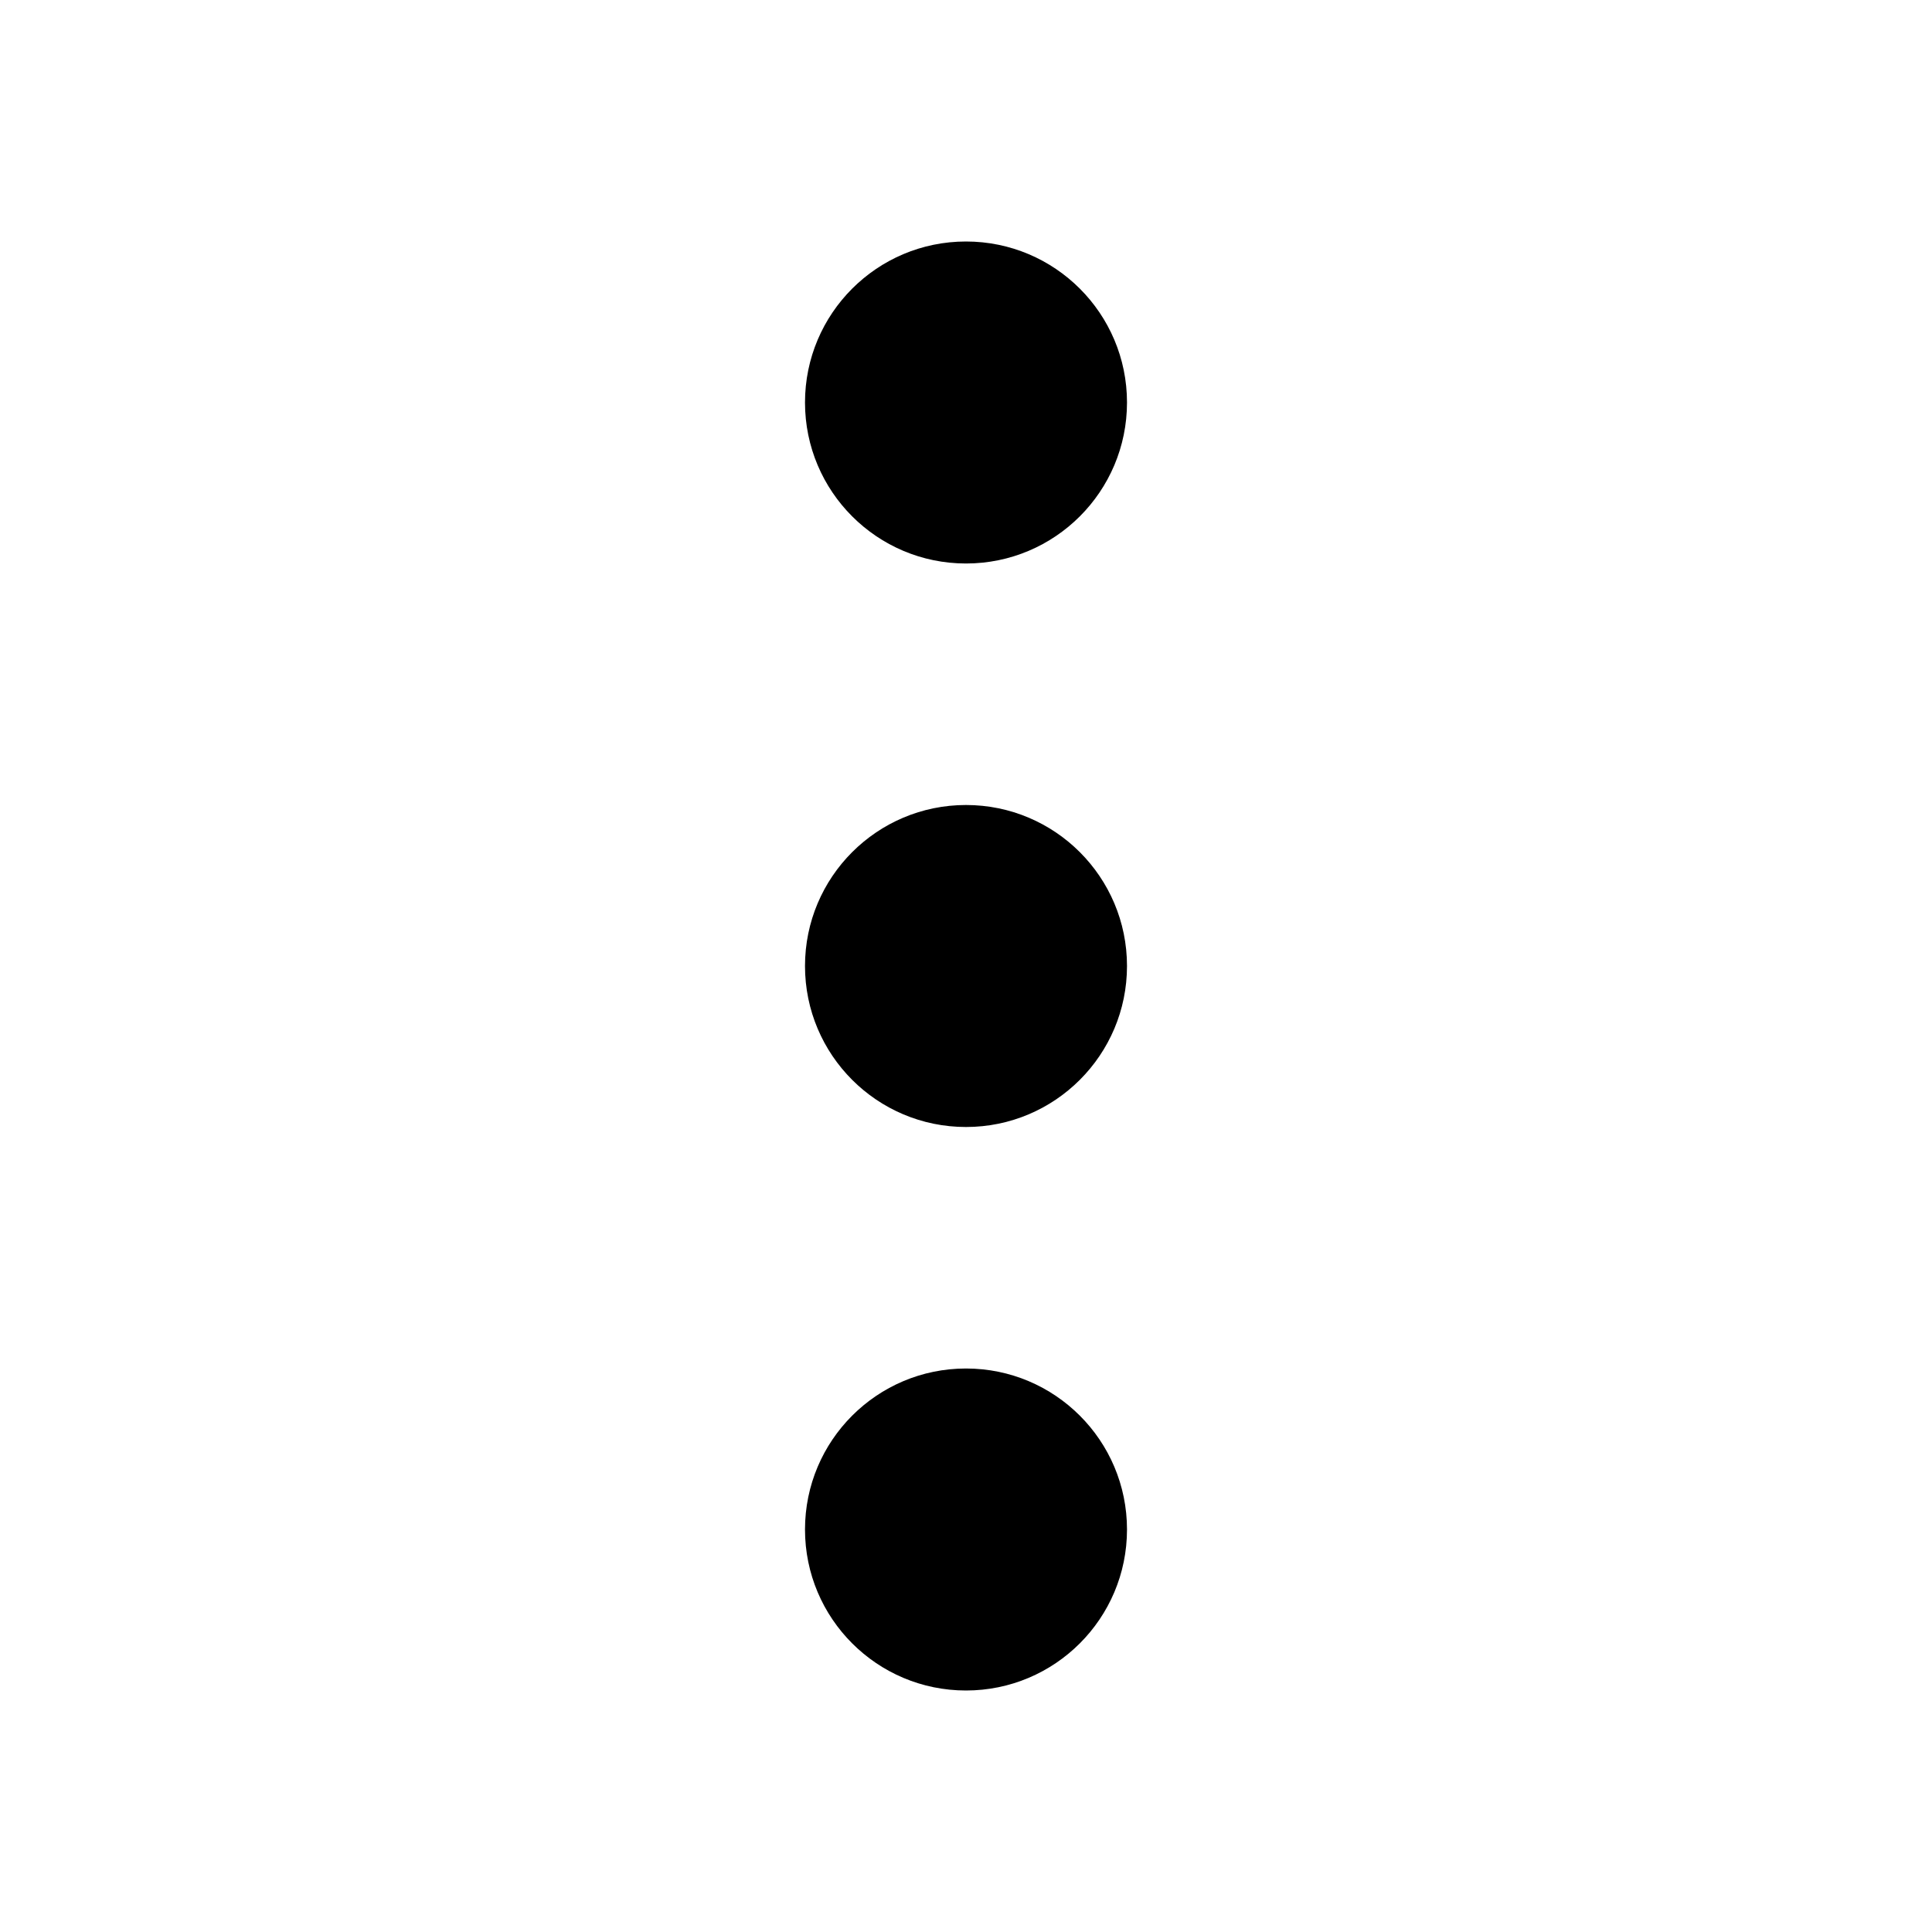
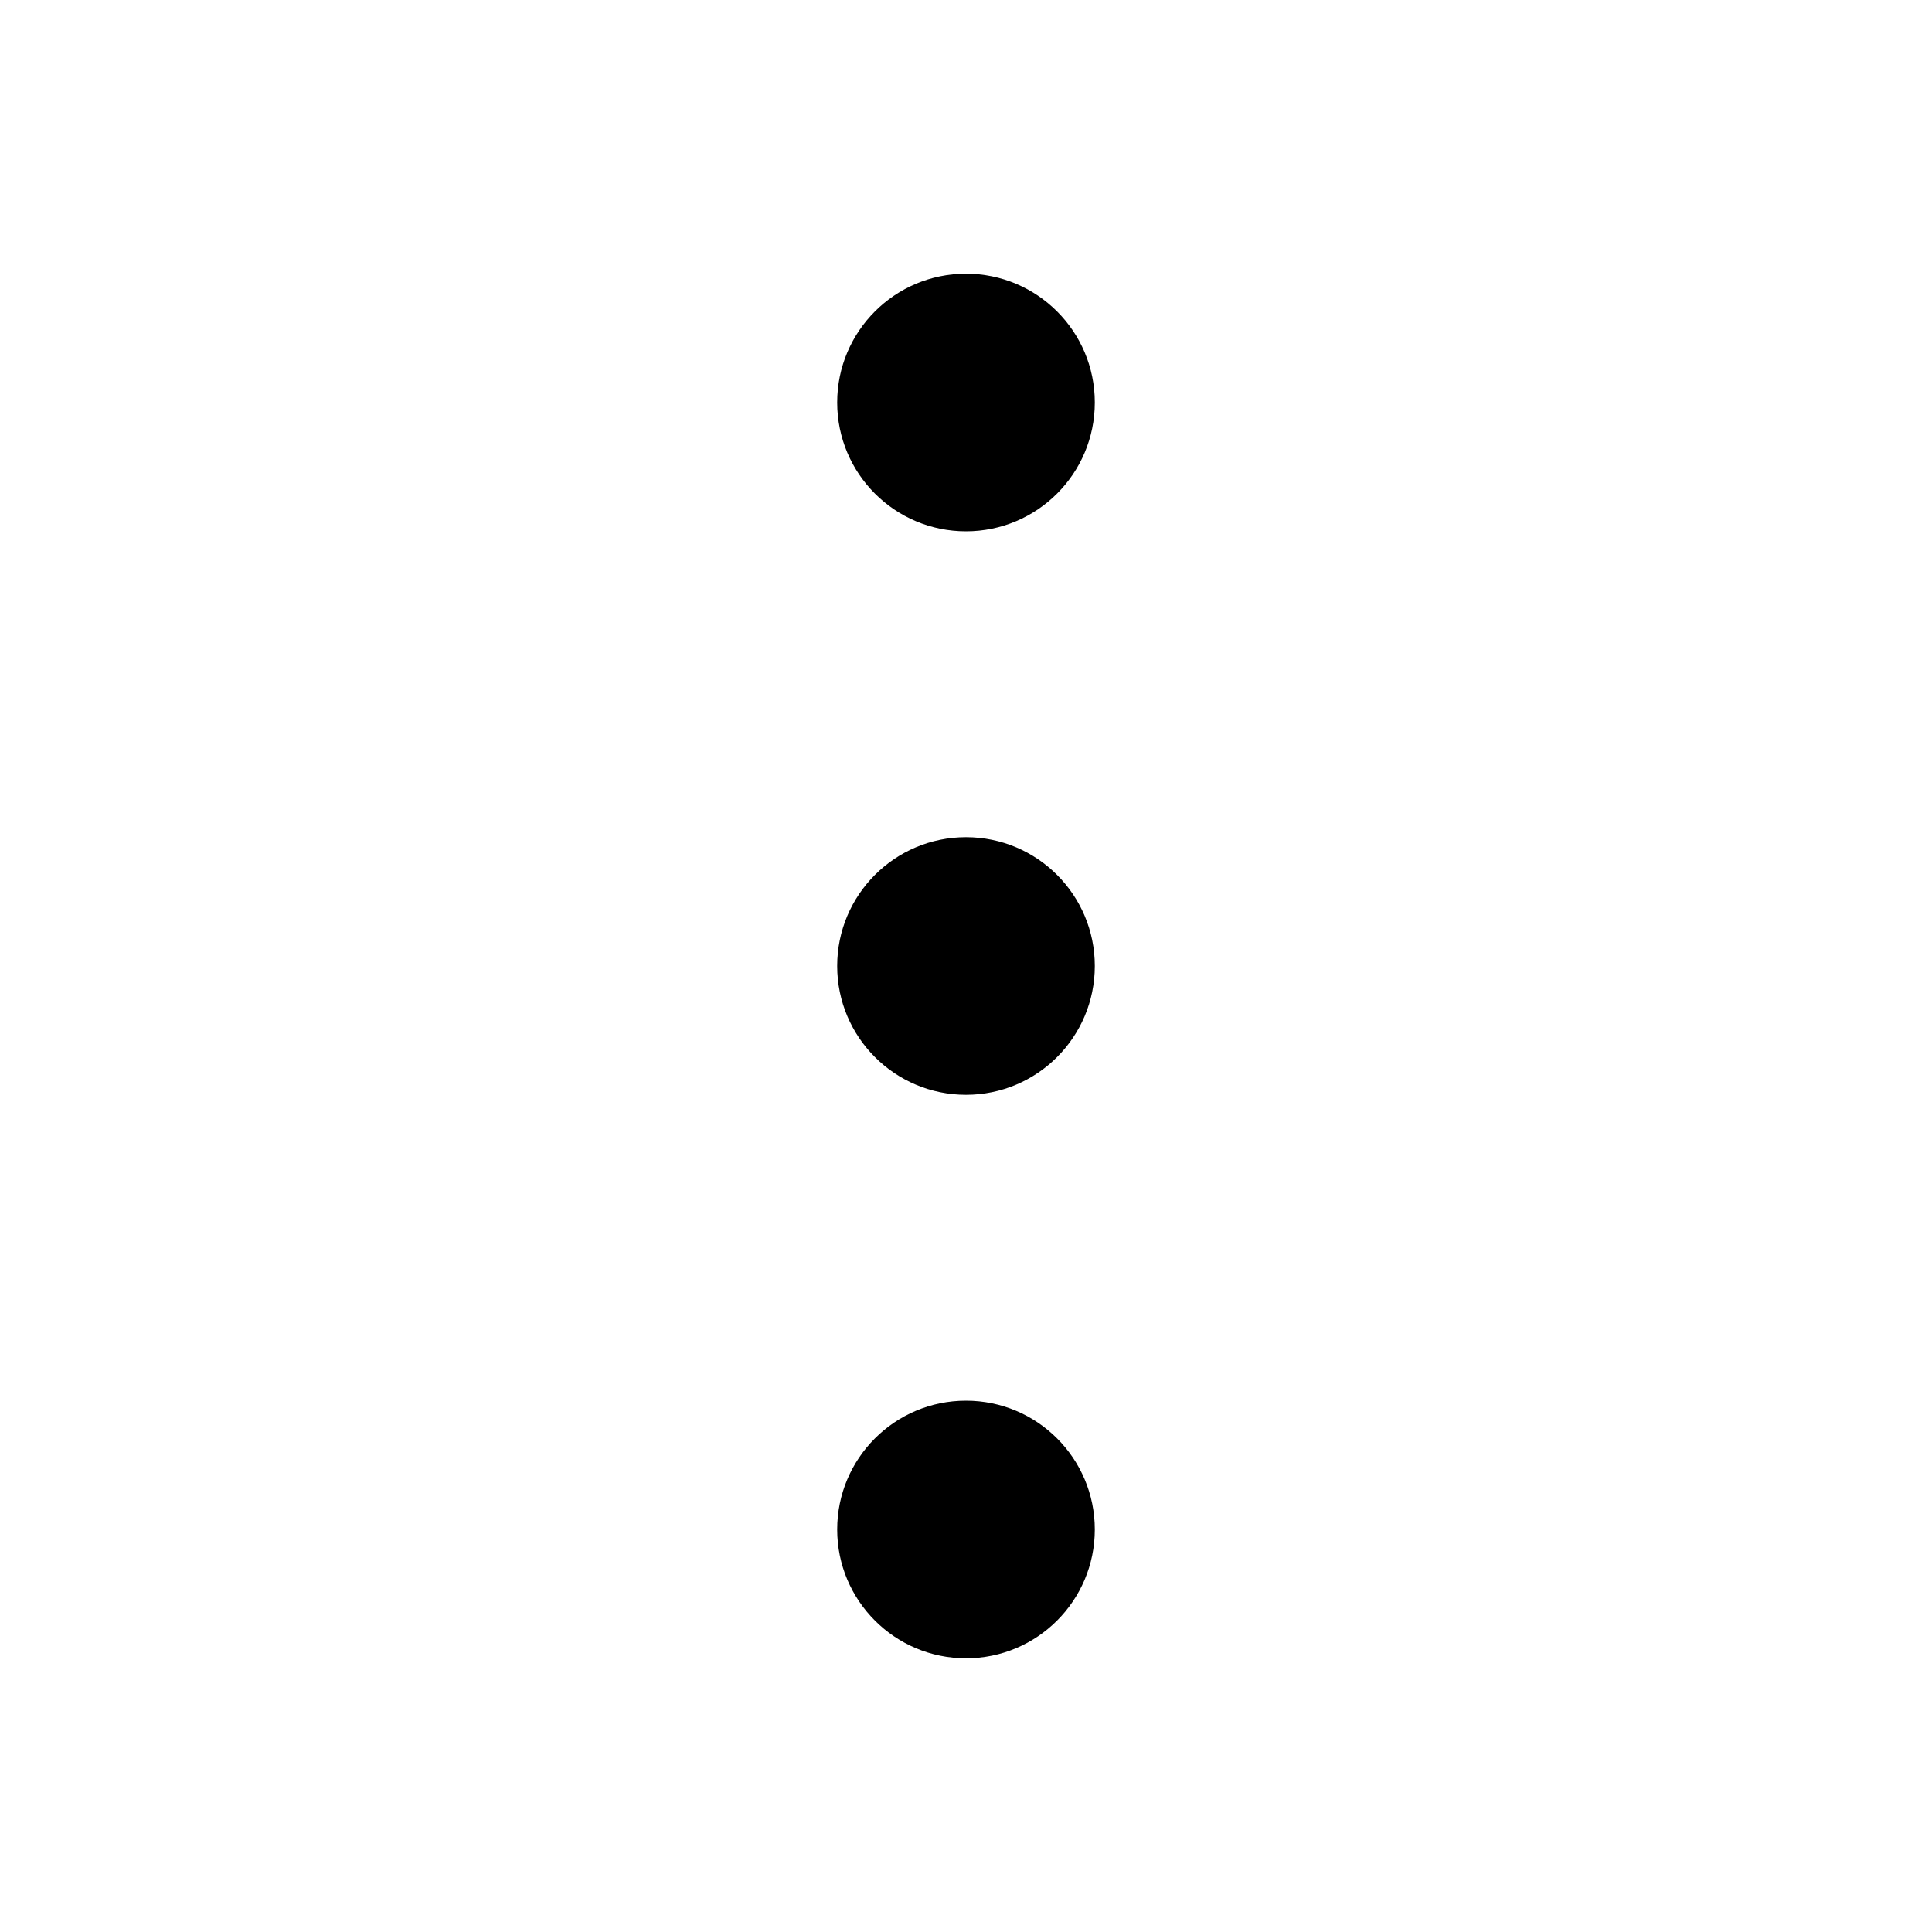
<svg xmlns="http://www.w3.org/2000/svg" width="24" height="24" viewBox="0 0 24 24">
-   <circle cx="12" cy="5" r="2" fill="#000" />
-   <circle cx="12" cy="12" r="2" fill="#000" />
-   <circle cx="12" cy="19" r="2" fill="#000" />
+   <circle cx="12" cy="5" r="1.6" fill="#000" />
+   <circle cx="12" cy="12" r="1.6" fill="#000" />
+   <circle cx="12" cy="19" r="1.6" fill="#000" />
</svg>
